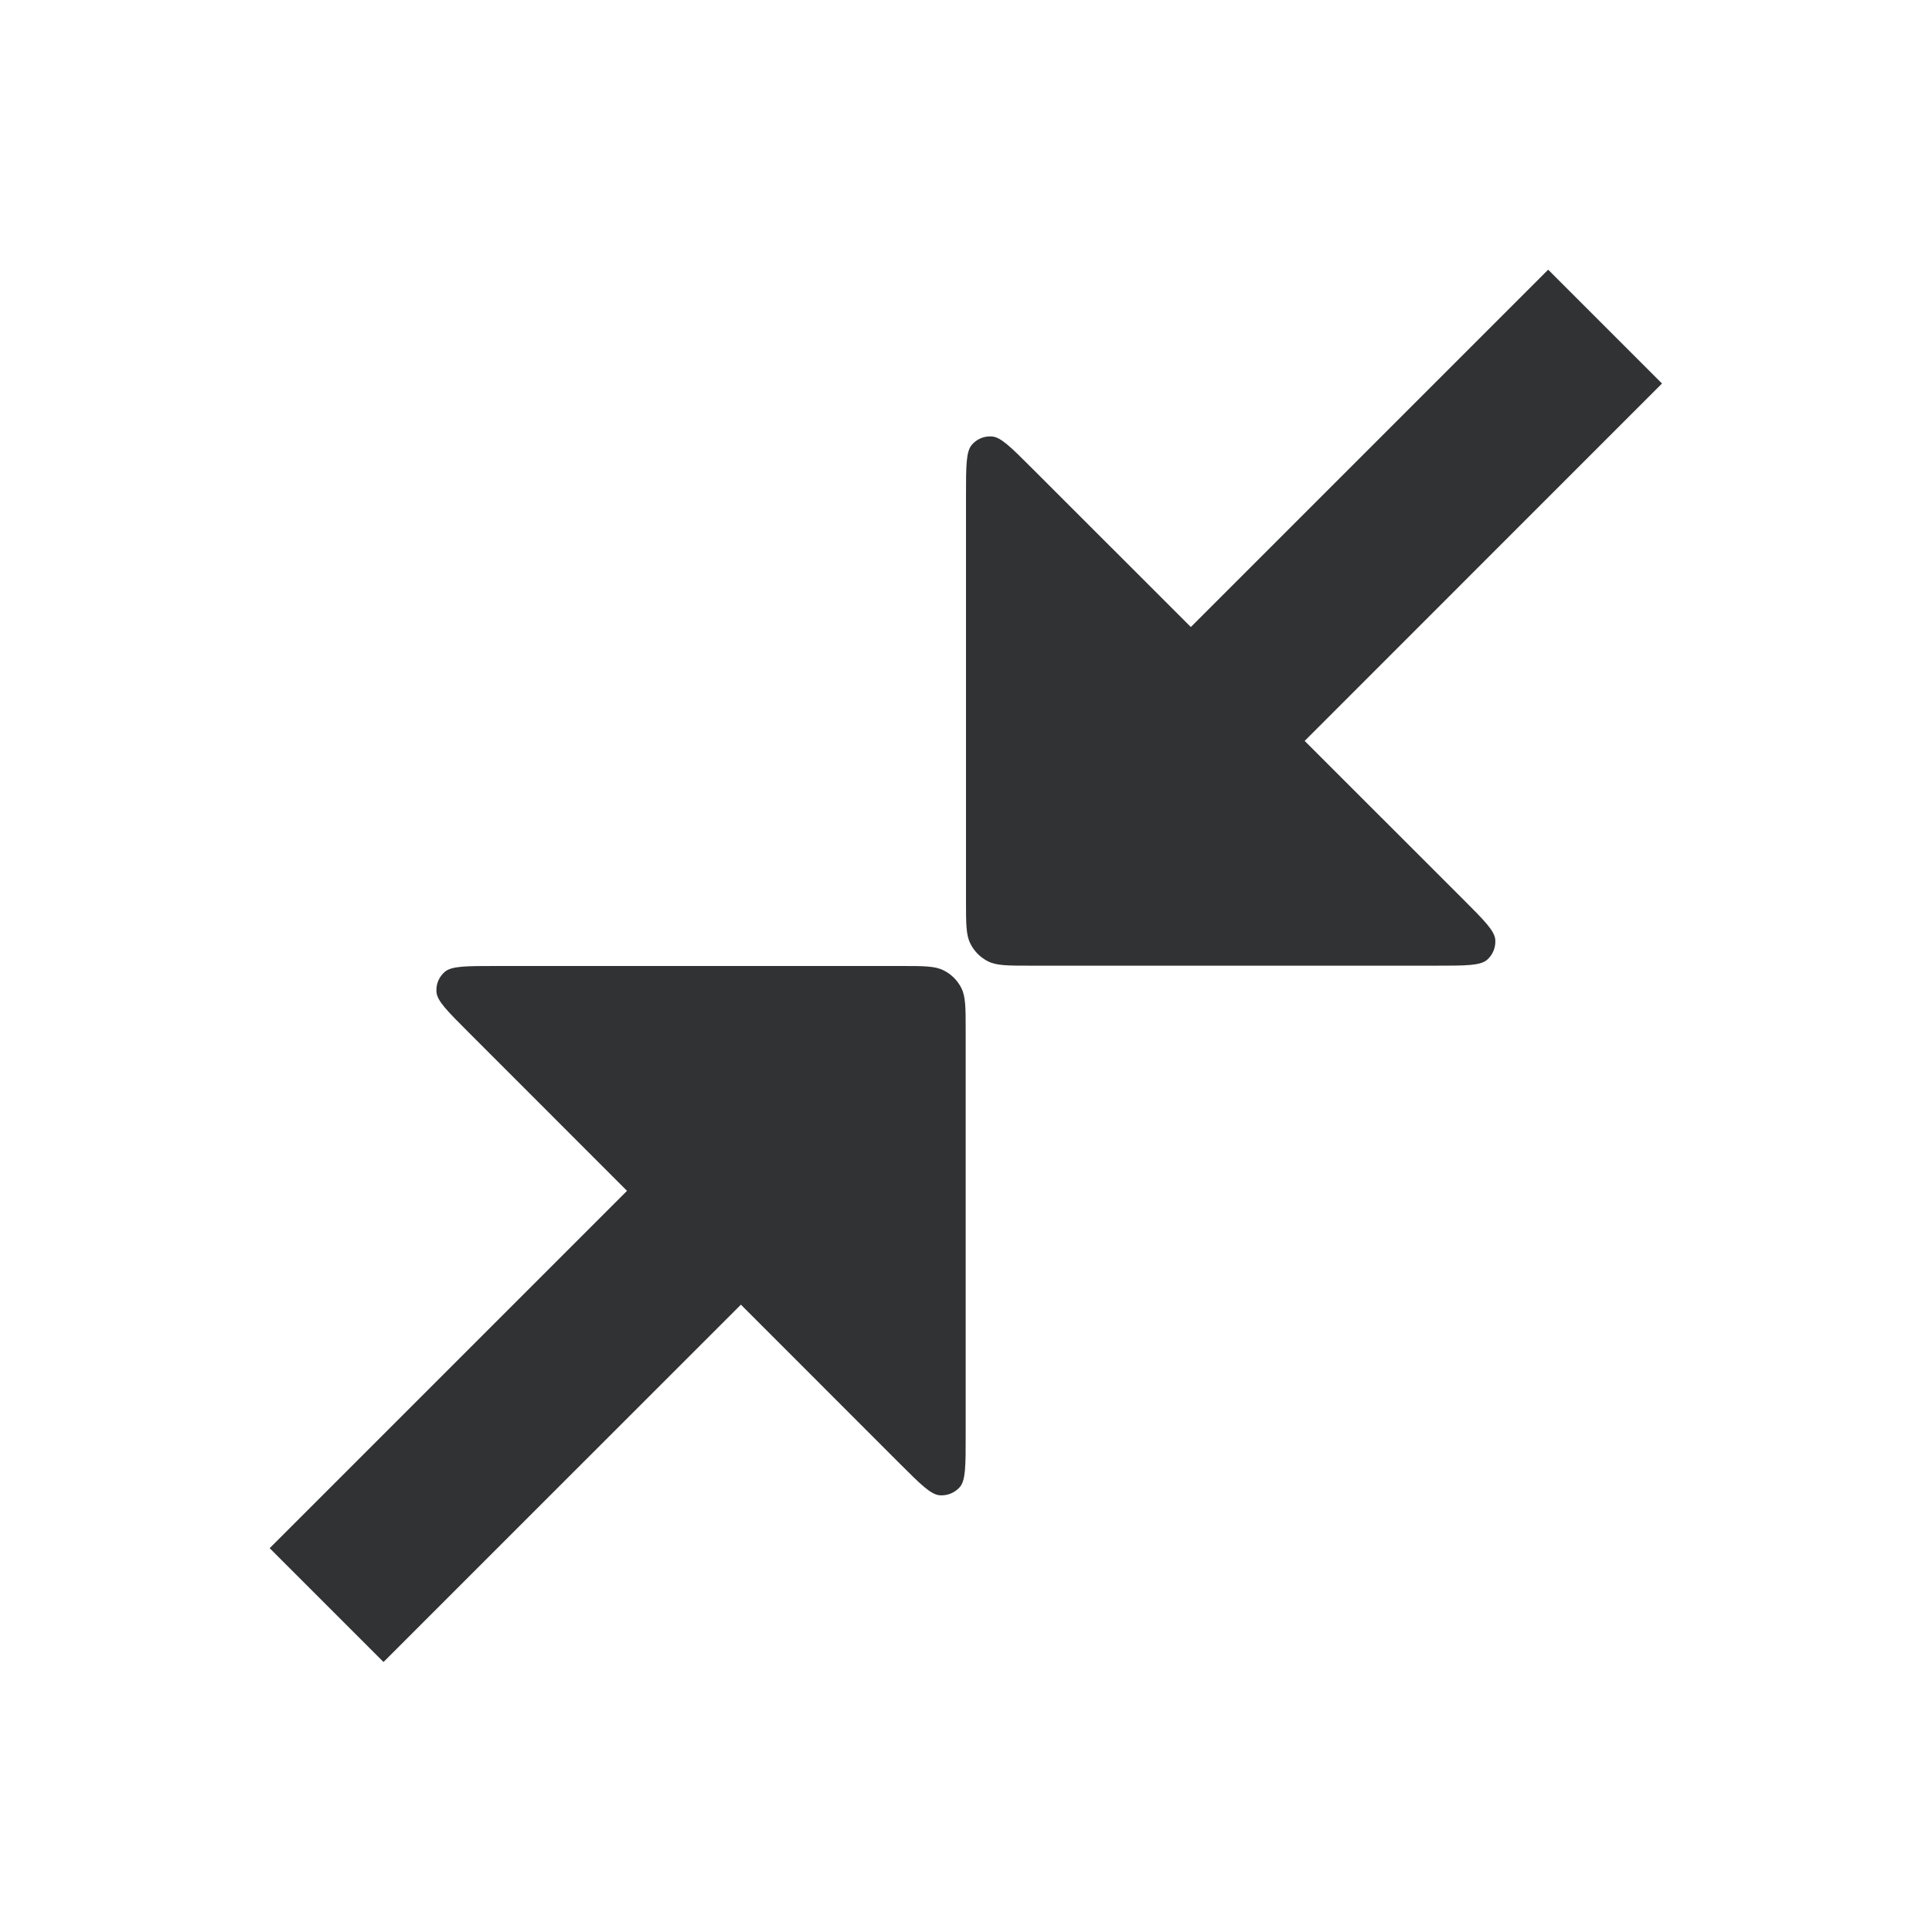
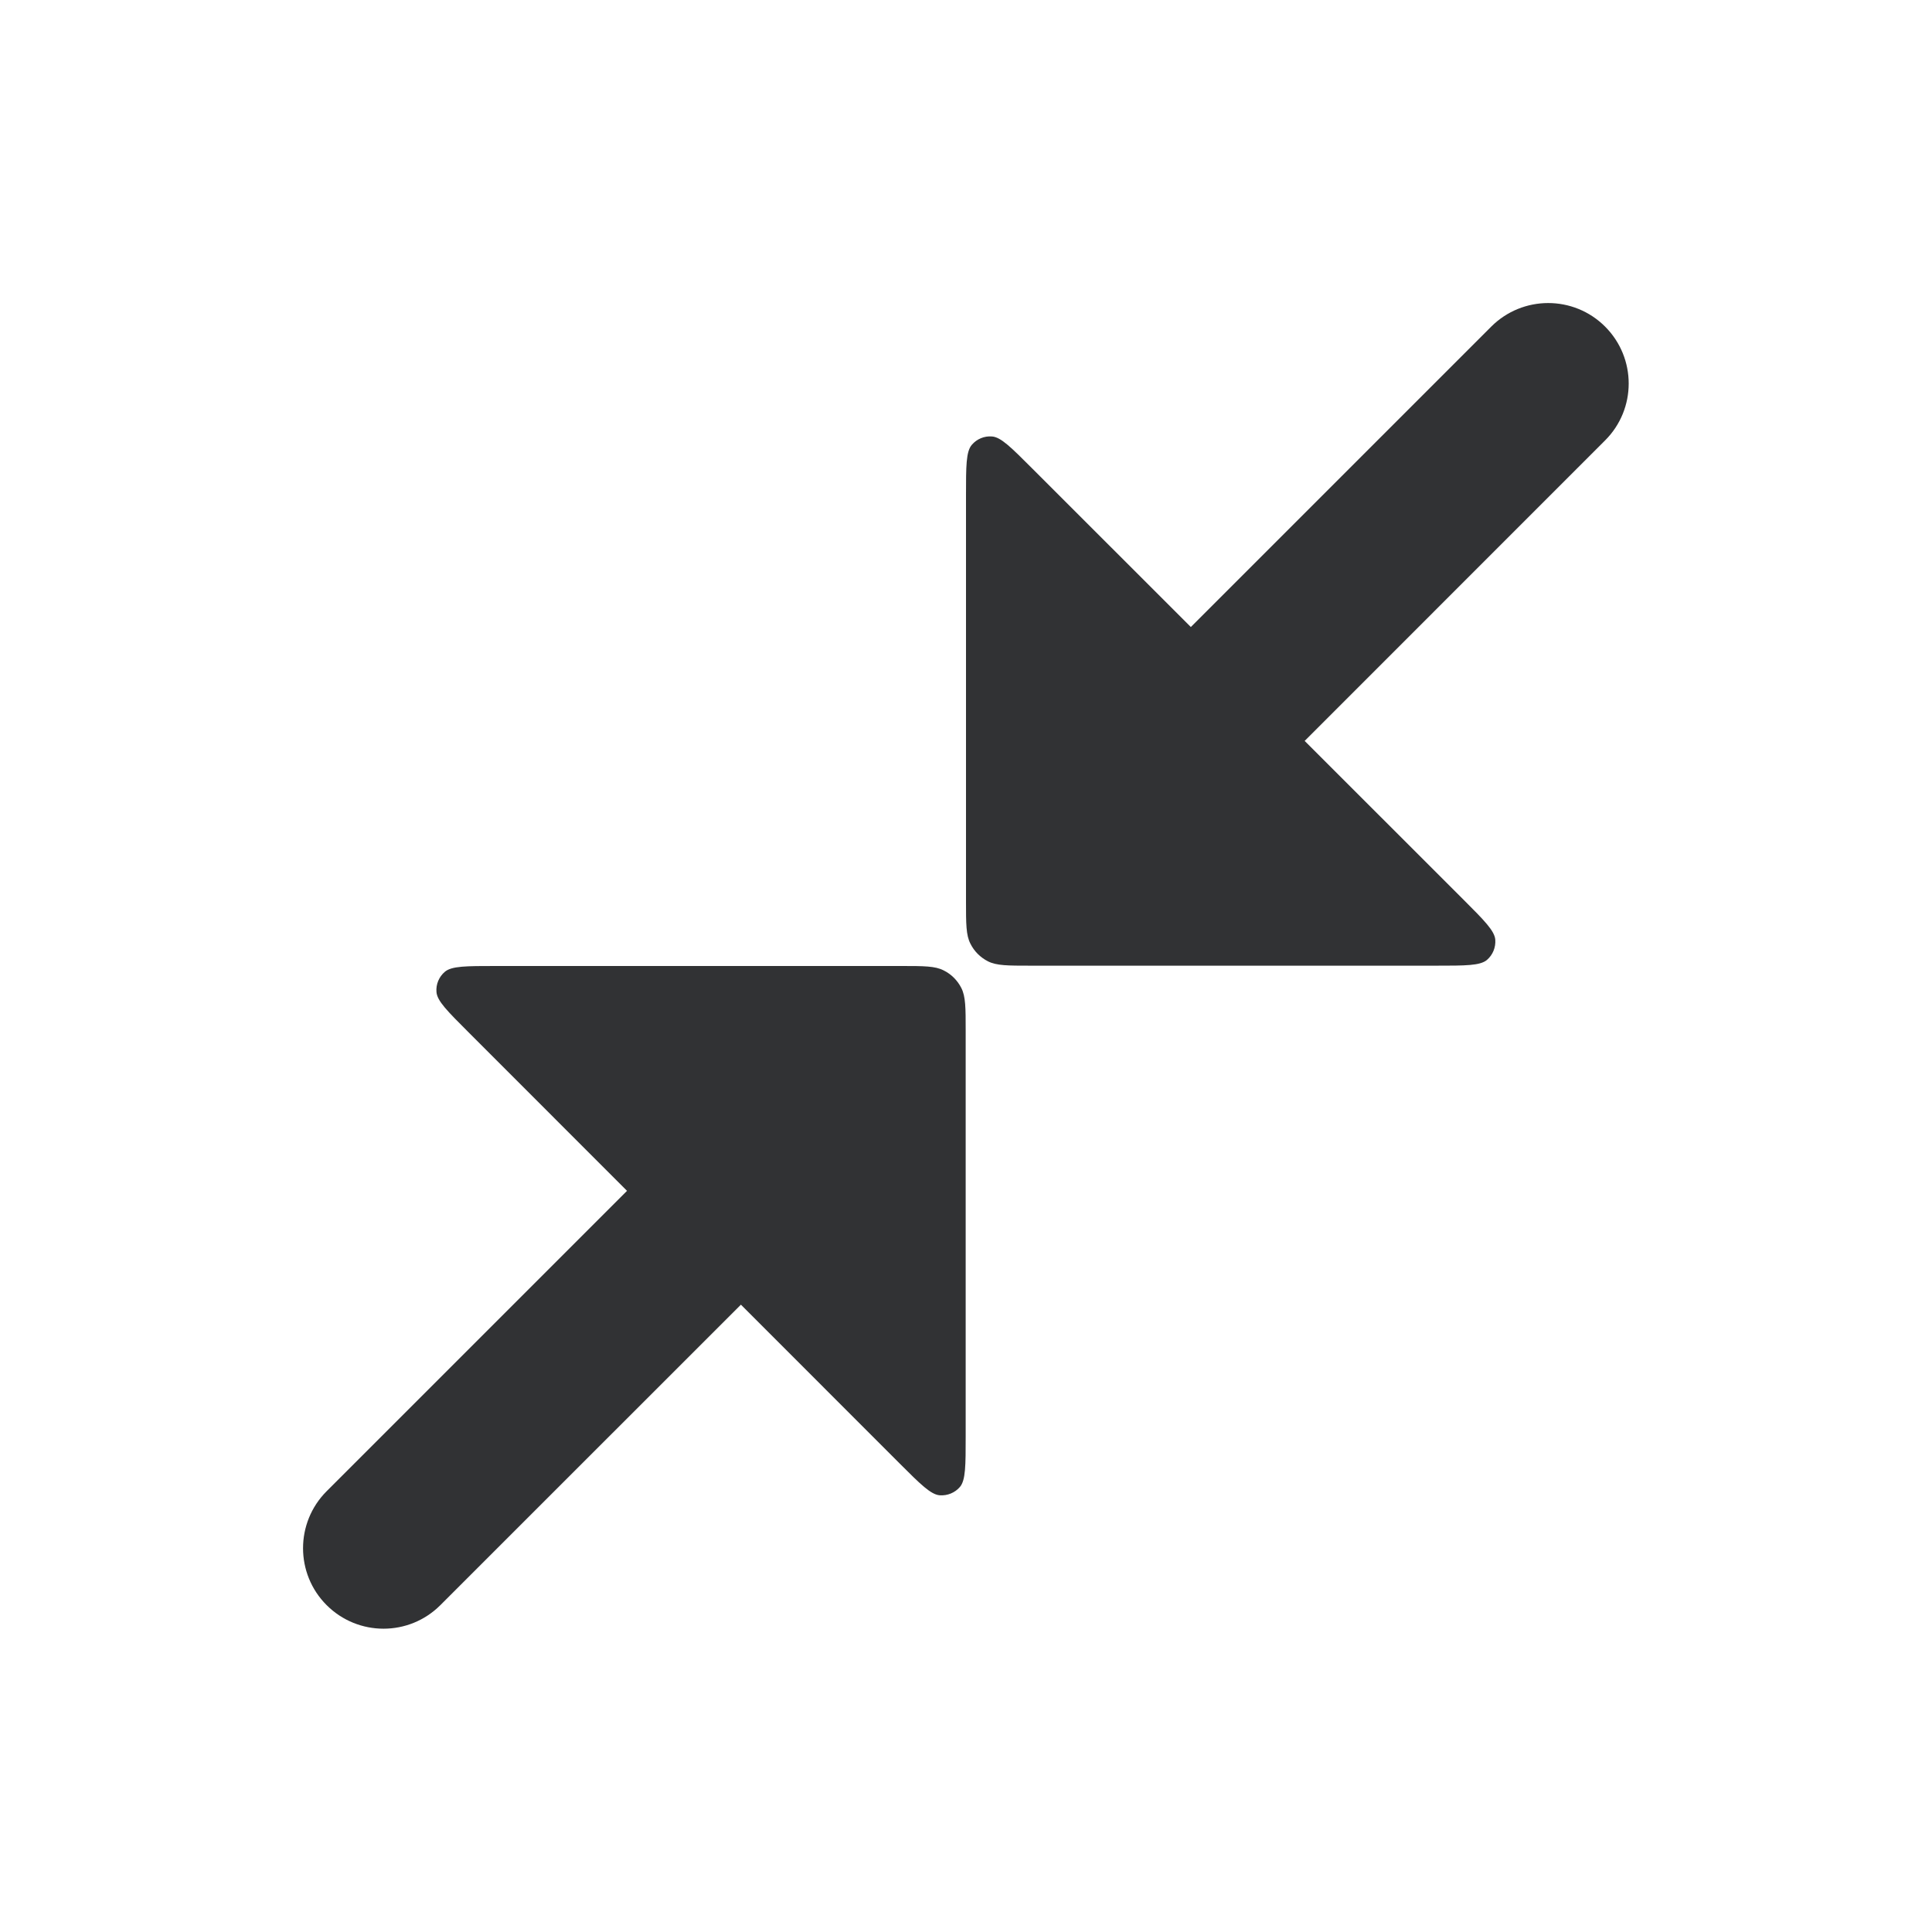
<svg xmlns="http://www.w3.org/2000/svg" width="24" height="24" viewBox="0 0 24 24" fill="none">
-   <path fill-rule="evenodd" clip-rule="evenodd" d="M20.646 4.764L19.232 3.35L14.793 7.789L12.819 5.816C12.562 5.559 12.434 5.43 12.323 5.422C12.228 5.414 12.134 5.453 12.072 5.526C12 5.61 12 5.792 12 6.155V11.196C12 11.476 12 11.617 12.055 11.723C12.102 11.818 12.179 11.894 12.273 11.942C12.38 11.996 12.52 11.996 12.8 11.996H17.841C18.205 11.996 18.386 11.996 18.471 11.925C18.544 11.862 18.582 11.769 18.575 11.673C18.566 11.563 18.438 11.434 18.181 11.177L16.207 9.204L20.646 4.764ZM11.925 18.471C11.996 18.386 11.996 18.205 11.996 17.841V12.8C11.996 12.52 11.996 12.38 11.942 12.273C11.894 12.179 11.818 12.102 11.723 12.055C11.617 12 11.476 12 11.197 12H6.155C5.792 12 5.61 12 5.526 12.072C5.453 12.134 5.414 12.228 5.422 12.323C5.43 12.434 5.559 12.562 5.816 12.819L7.789 14.793L3.35 19.232L4.764 20.646L9.204 16.207L11.177 18.181C11.434 18.438 11.563 18.566 11.673 18.575C11.769 18.582 11.862 18.544 11.925 18.471Z" fill="#313234" />
+   <path fill-rule="evenodd" clip-rule="evenodd" d="M19.939 4.057C19.549 3.667 18.916 3.667 18.525 4.057L14.793 7.789L12.819 5.816C12.562 5.559 12.434 5.43 12.323 5.422C12.228 5.414 12.134 5.453 12.072 5.526C12 5.61 12 5.792 12 6.155V11.197C12 11.476 12 11.617 12.055 11.723C12.102 11.818 12.179 11.894 12.273 11.942C12.38 11.996 12.52 11.996 12.8 11.996H17.841C18.205 11.996 18.386 11.996 18.471 11.925C18.544 11.862 18.582 11.769 18.575 11.673C18.566 11.563 18.438 11.434 18.181 11.177L18.181 11.177L18.181 11.177L16.207 9.204L19.939 5.471C20.33 5.081 20.33 4.448 19.939 4.057ZM11.925 18.471C11.996 18.386 11.996 18.205 11.996 17.841V12.8C11.996 12.52 11.996 12.38 11.942 12.273C11.894 12.179 11.818 12.102 11.723 12.055C11.617 12 11.476 12 11.197 12H6.155C5.792 12 5.61 12 5.526 12.072C5.453 12.134 5.414 12.228 5.422 12.323C5.43 12.434 5.559 12.562 5.816 12.819L7.789 14.793L4.057 18.525C3.667 18.916 3.667 19.549 4.057 19.939C4.448 20.33 5.081 20.33 5.471 19.939L9.204 16.207L11.177 18.181C11.434 18.438 11.563 18.566 11.673 18.575C11.769 18.582 11.862 18.544 11.925 18.471Z" fill="#313234" />
</svg>
